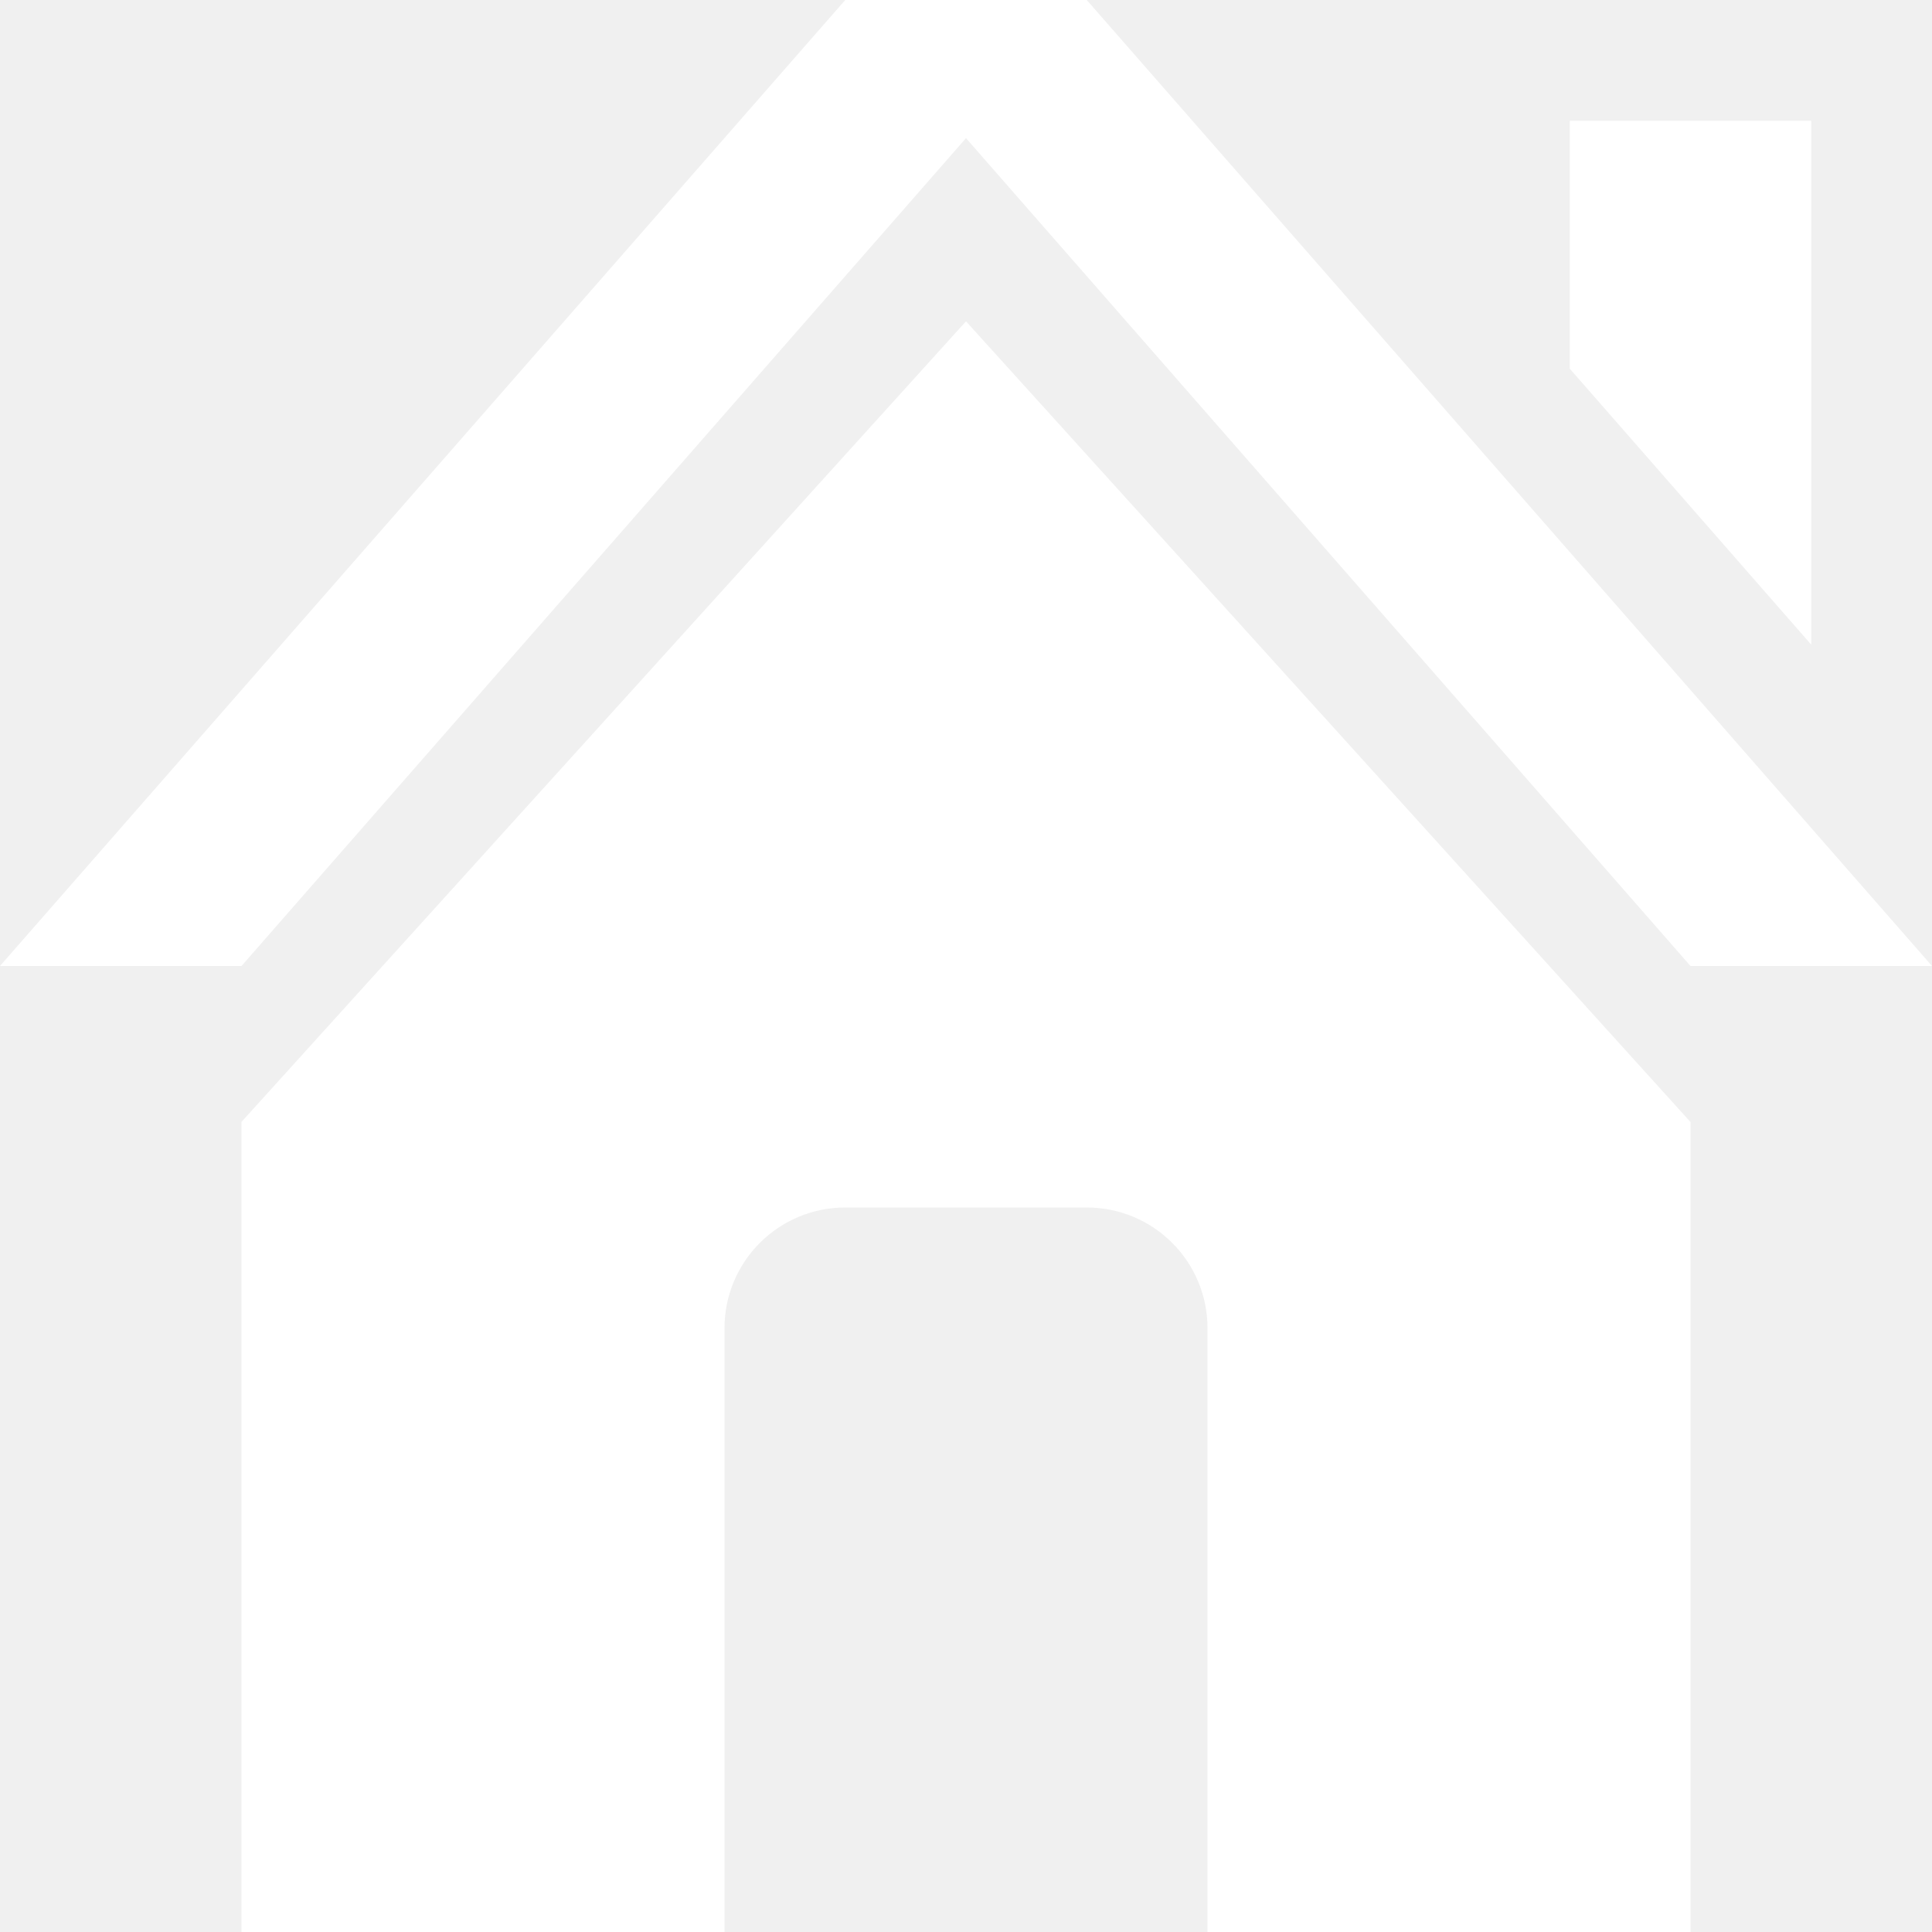
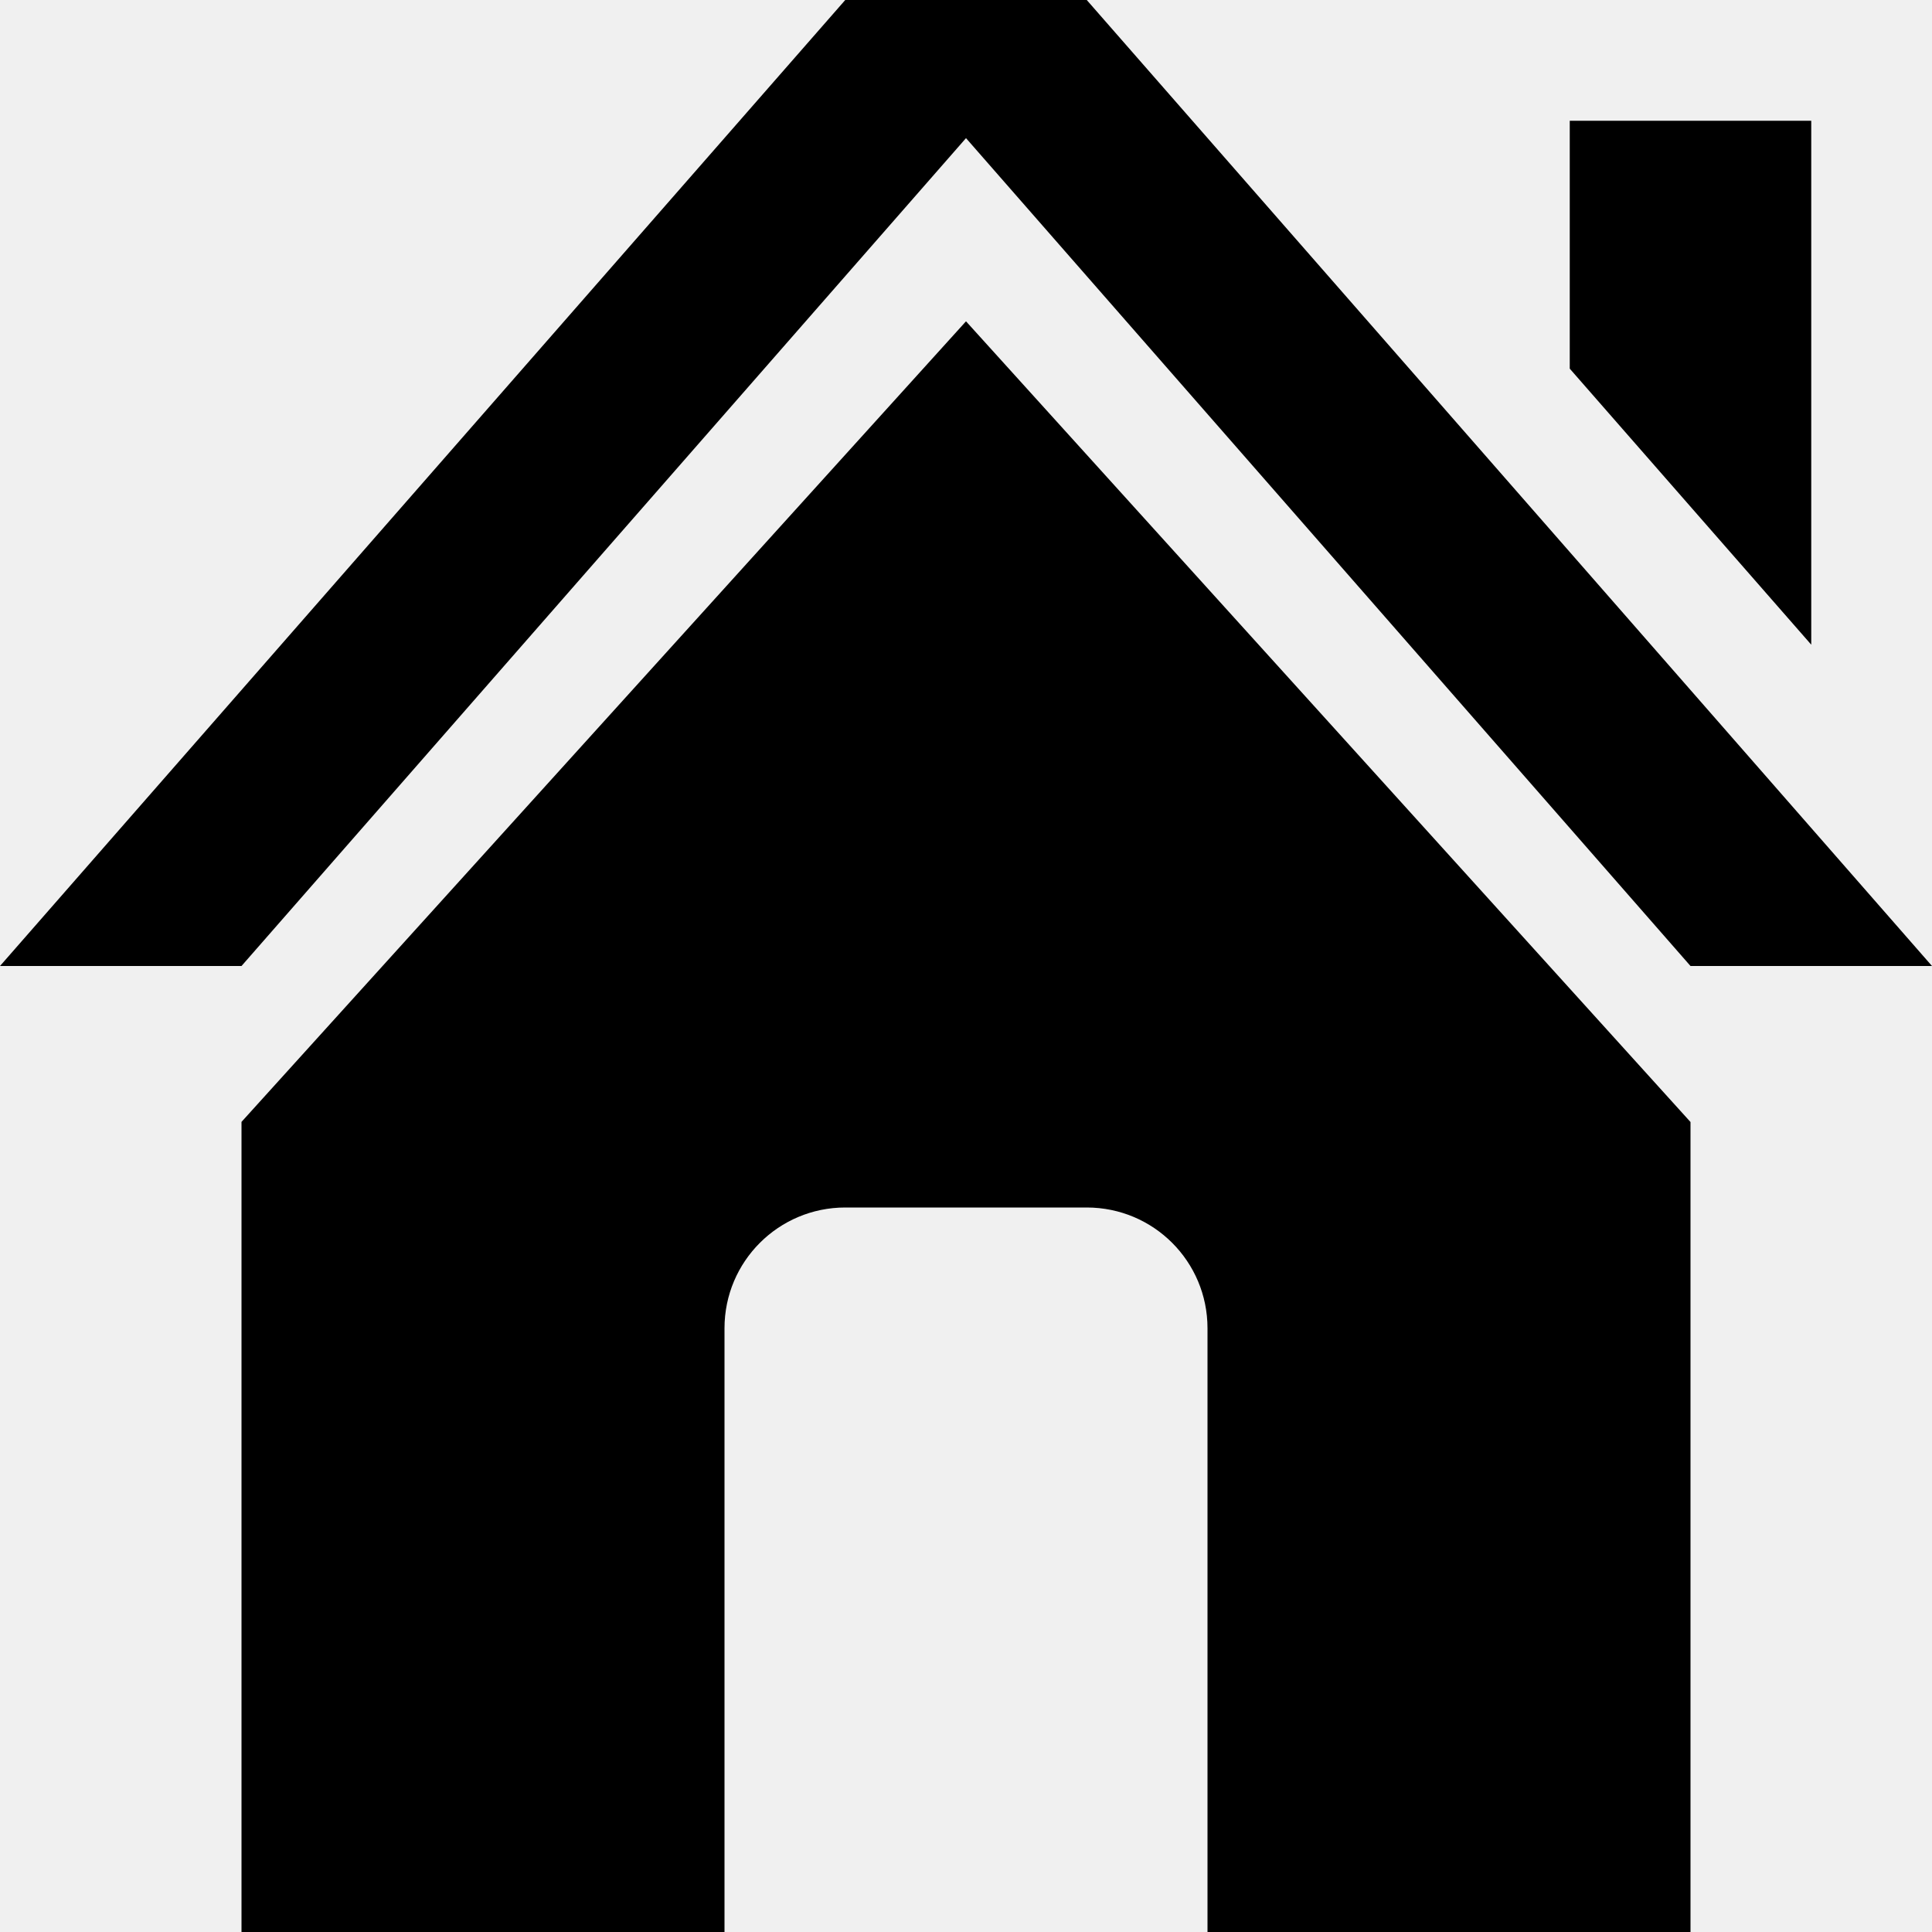
<svg xmlns="http://www.w3.org/2000/svg" version="1.1" id="Layer_1" x="0px" y="0px" width="48px" height="48px" viewBox="0 0 48 48" enable-background="new 0 0 48 48" xml:space="preserve">
-   <path fill="#FFFFFF" d="M39,3h6v13.017l-6-6.858V3z M42,24L24,3.432L6,24H0L21,0h6l21,24H42z M42,27.876V48H30V33  c0-1.659-1.341-3-3-3h-6c-1.656,0-3,1.341-3,3v15H6V27.873l18-19.89L42,27.876z" />
+   <path d="M39,3h6v13.017l-6-6.858V3z M42,24L24,3.432L6,24H0L21,0h6l21,24H42z M42,27.876V48H30V33c0-1.659-1.341-3-3-3h-6  c-1.656,0-3,1.341-3,3v15H6V27.873l18-19.89L42,27.876z" />
</svg>
